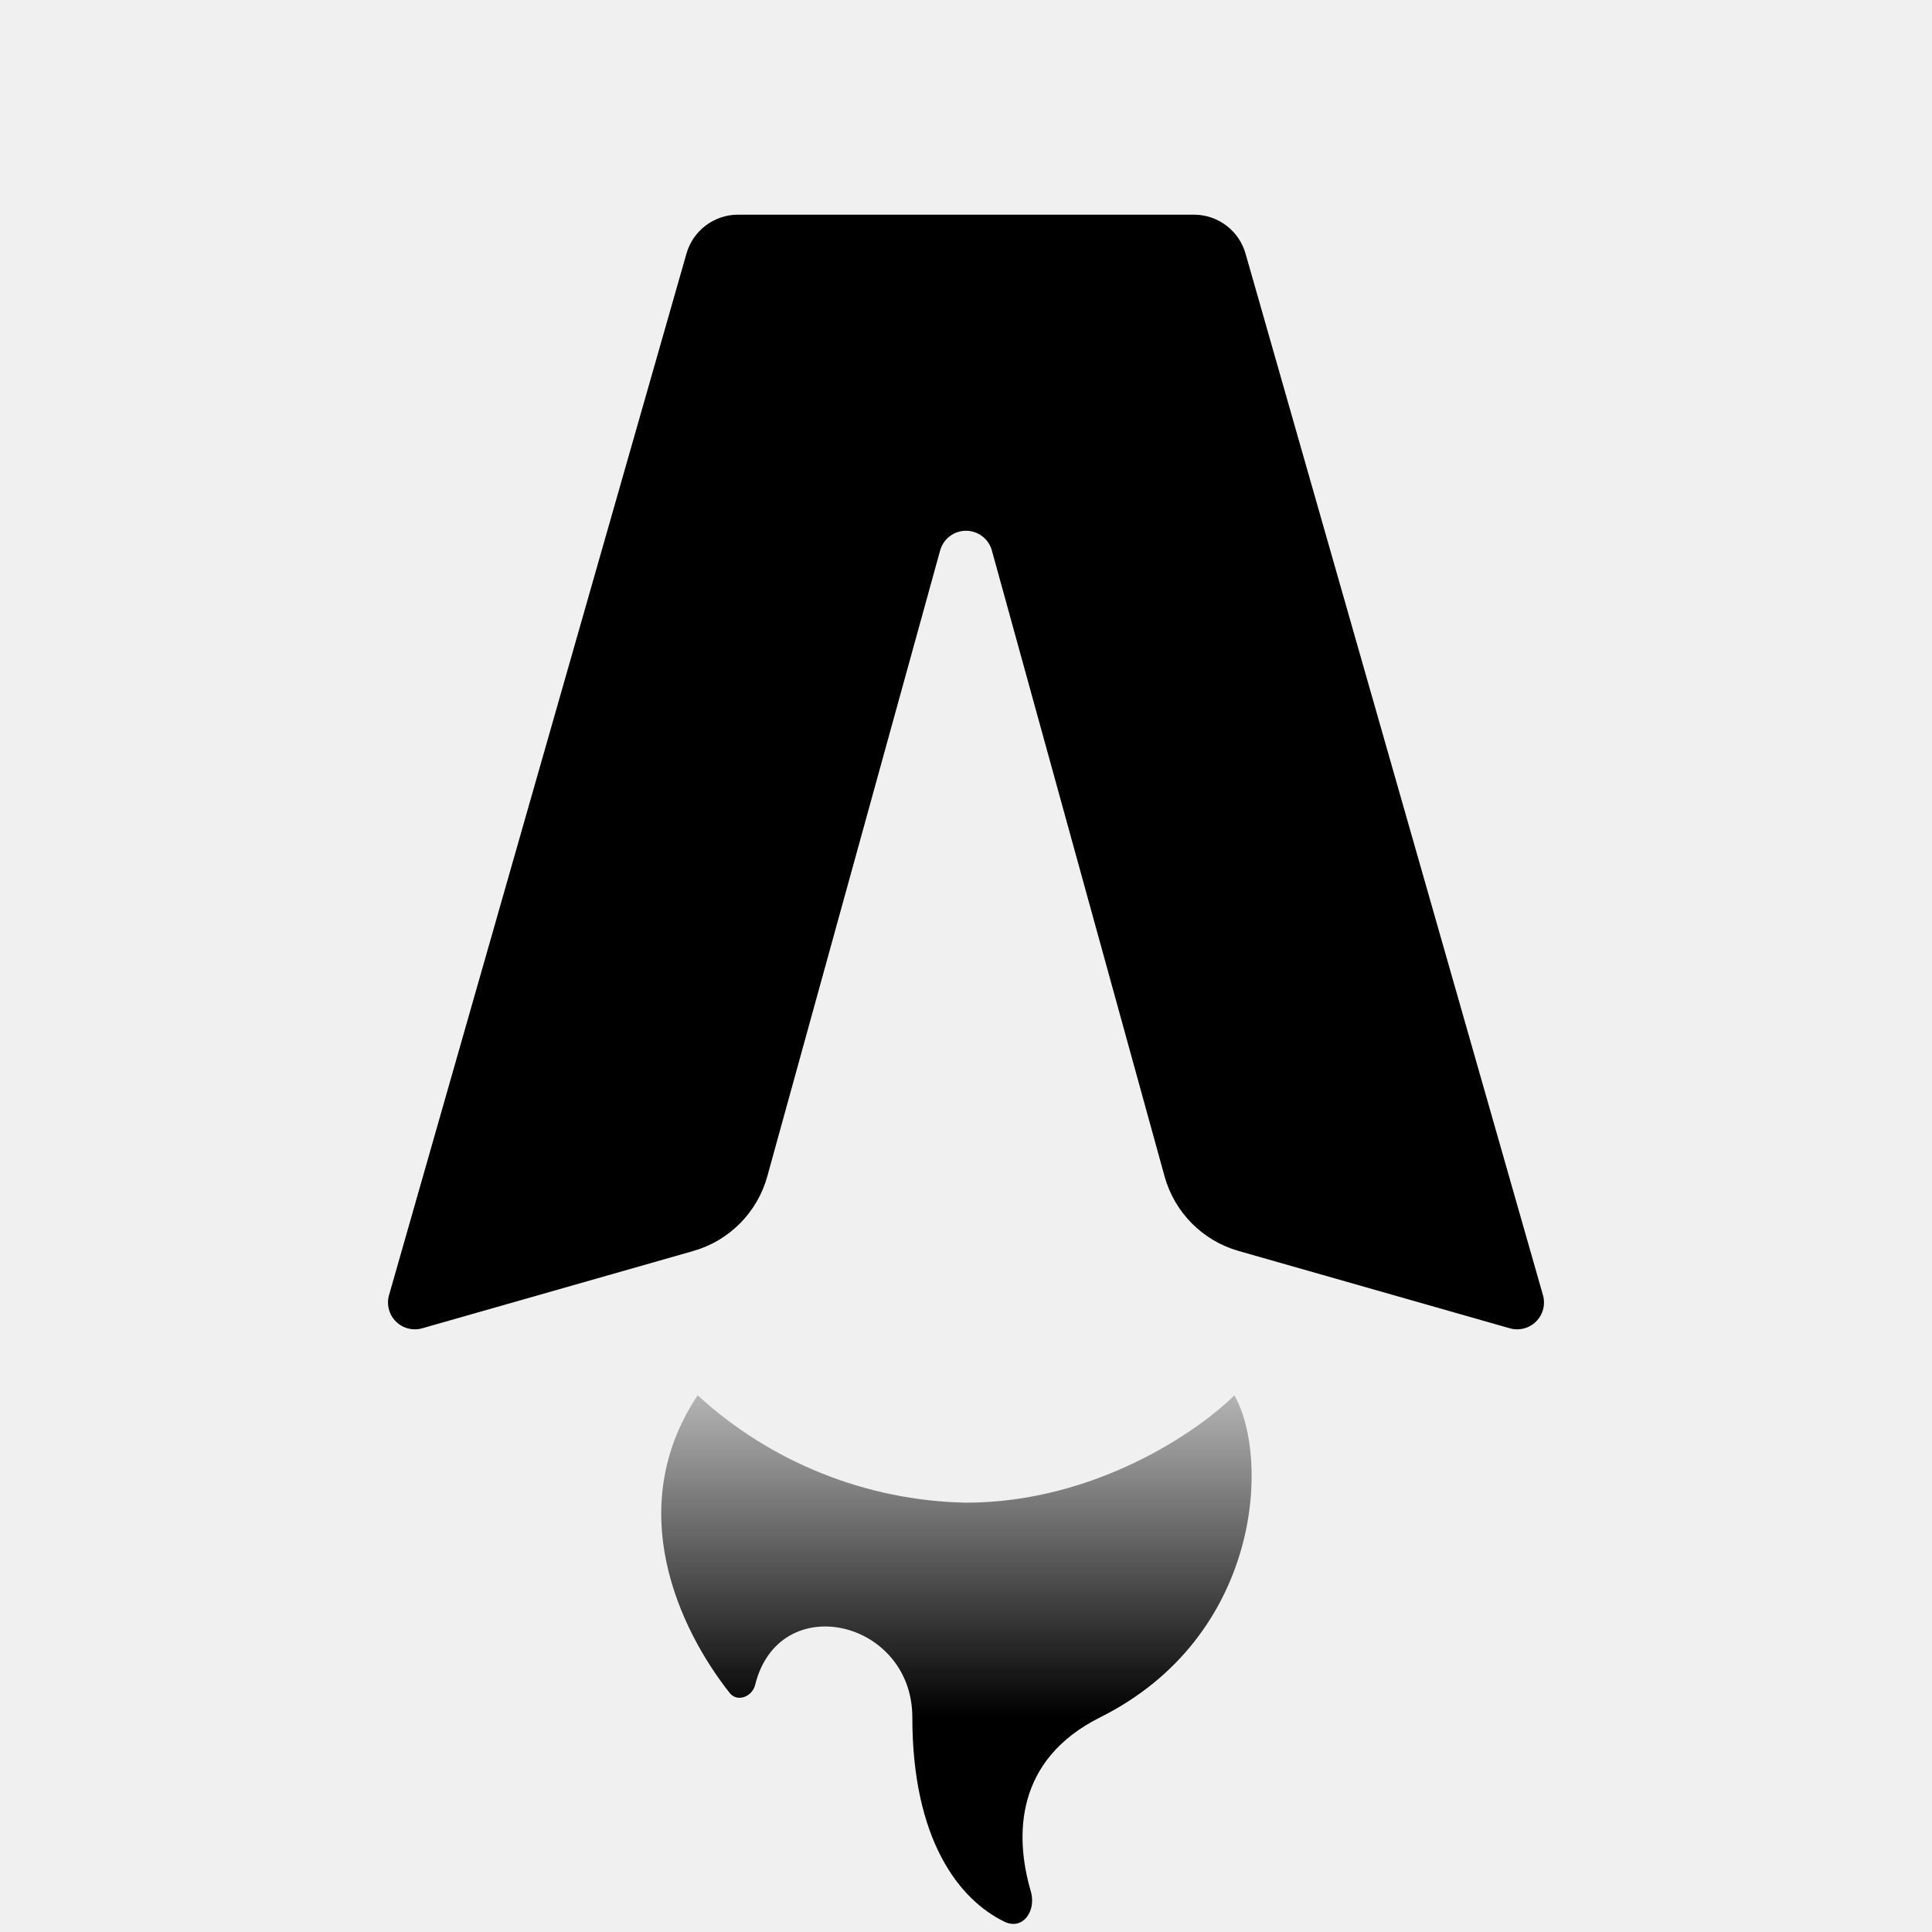
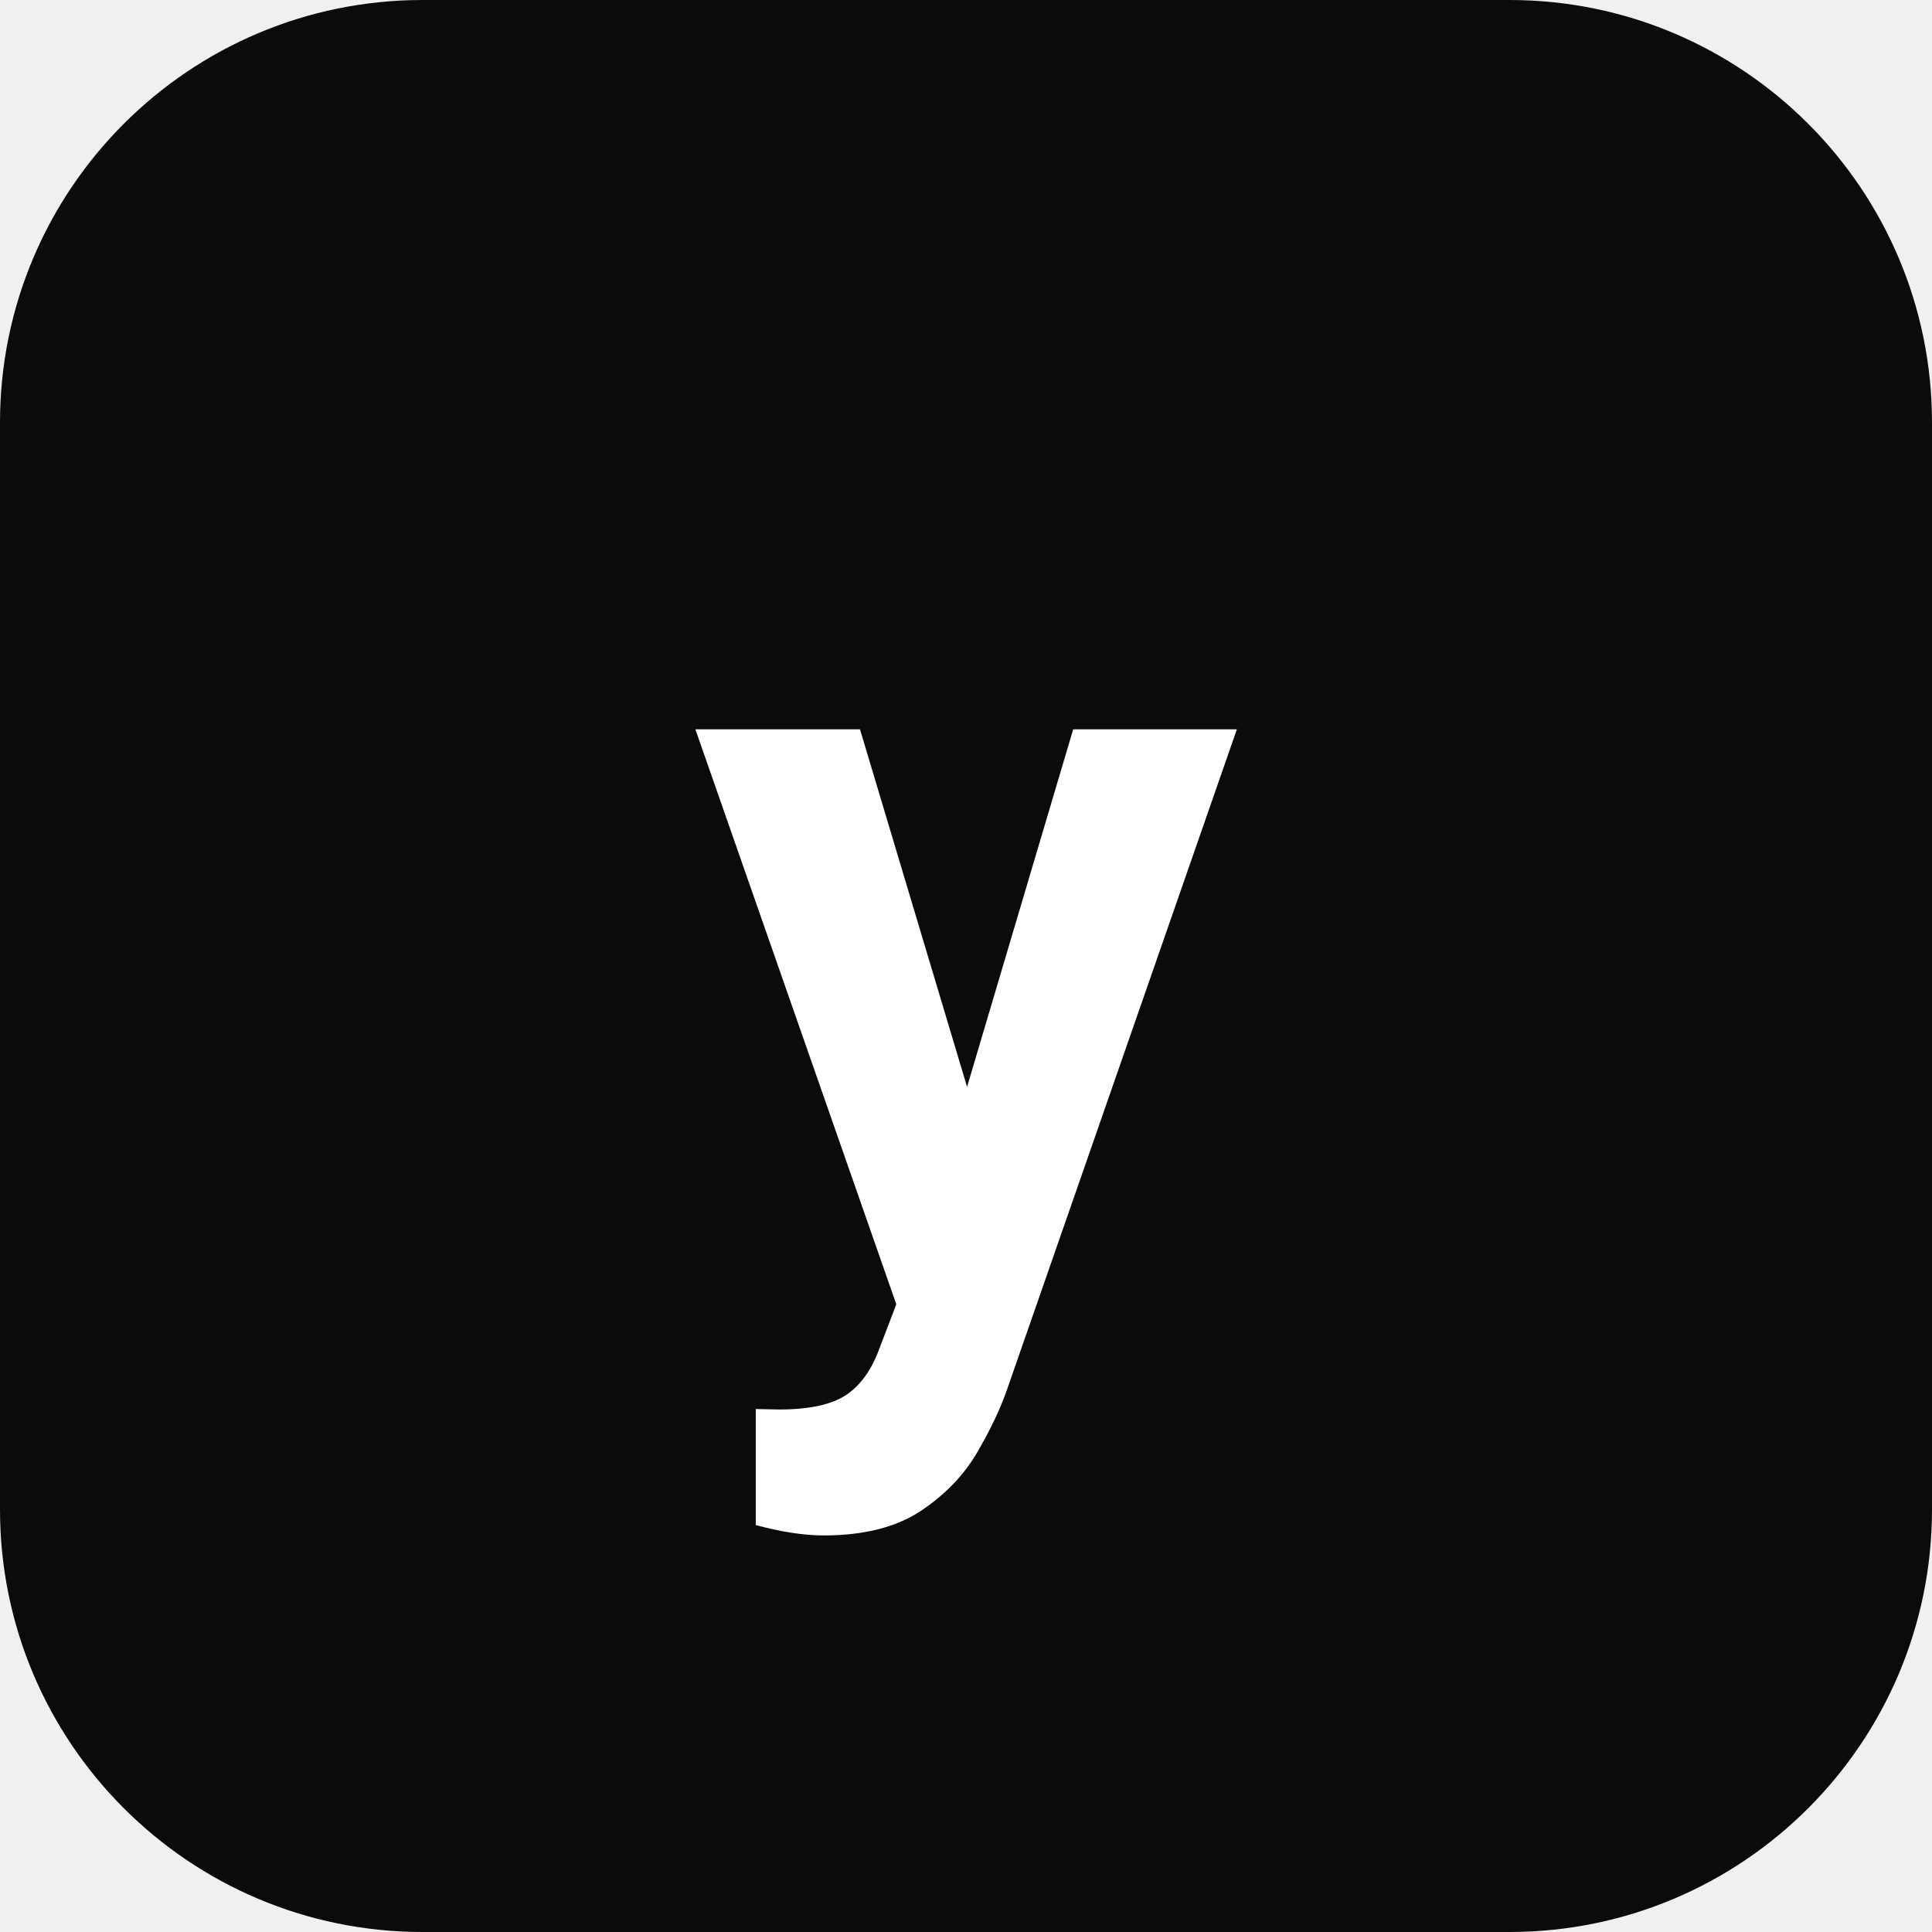
- <svg xmlns="http://www.w3.org/2000/svg" fill="none" viewBox="0 0 36 36">
-   <path fill="#000" d="M22.25 4h-8.5a1 1 0 0 0-.96.73l-5.54 19.4a.5.5 0 0 0 .62.62l5.05-1.44a2 2 0 0 0 1.38-1.4l3.22-11.66a.5.5 0 0 1 .96 0l3.22 11.67a2 2 0 0 0 1.38 1.39l5.05 1.44a.5.5 0 0 0 .62-.62l-5.54-19.4a1 1 0 0 0-.96-.73Z" />
-   <path fill="url(#gradient)" d="M18 28a7.63 7.63 0 0 1-5-2c-1.4 2.1-.35 4.35.6 5.55.14.17.41.07.47-.15.44-1.8 2.93-1.22 2.93.6 0 2.28.87 3.4 1.72 3.81.34.16.59-.2.49-.56-.31-1.05-.29-2.46 1.29-3.25 3-1.5 3.17-4.83 2.5-6-.67.67-2.6 2-5 2Z" />
-   <defs>
-     <linearGradient id="gradient" x1="16" x2="16" y1="32" y2="24" gradientUnits="userSpaceOnUse">
-       <stop stop-color="#000" />
-       <stop offset="1" stop-color="#000" stop-opacity="0" />
-     </linearGradient>
-   </defs>
+ <svg xmlns="http://www.w3.org/2000/svg" viewBox="0 0 64 64" aria-hidden="true">
+   <rect width="64" height="64" rx="14" fill="#0b0b0b" />
+   <text x="50%" y="52%" text-anchor="middle" dominant-baseline="middle" font-family="ui-sans-serif, system-ui, -apple-system, Segoe UI, Roboto, Helvetica, Arial, sans-serif" font-size="36" font-weight="700" fill="#ffffff">
+     y
+   </text>
  <style>
-     @media (prefers-color-scheme:dark){:root{filter:invert(100%)}}
+     @media (prefers-color-scheme: dark) {
+       :root { filter: invert(100%); }
+     }
  </style>
</svg>
